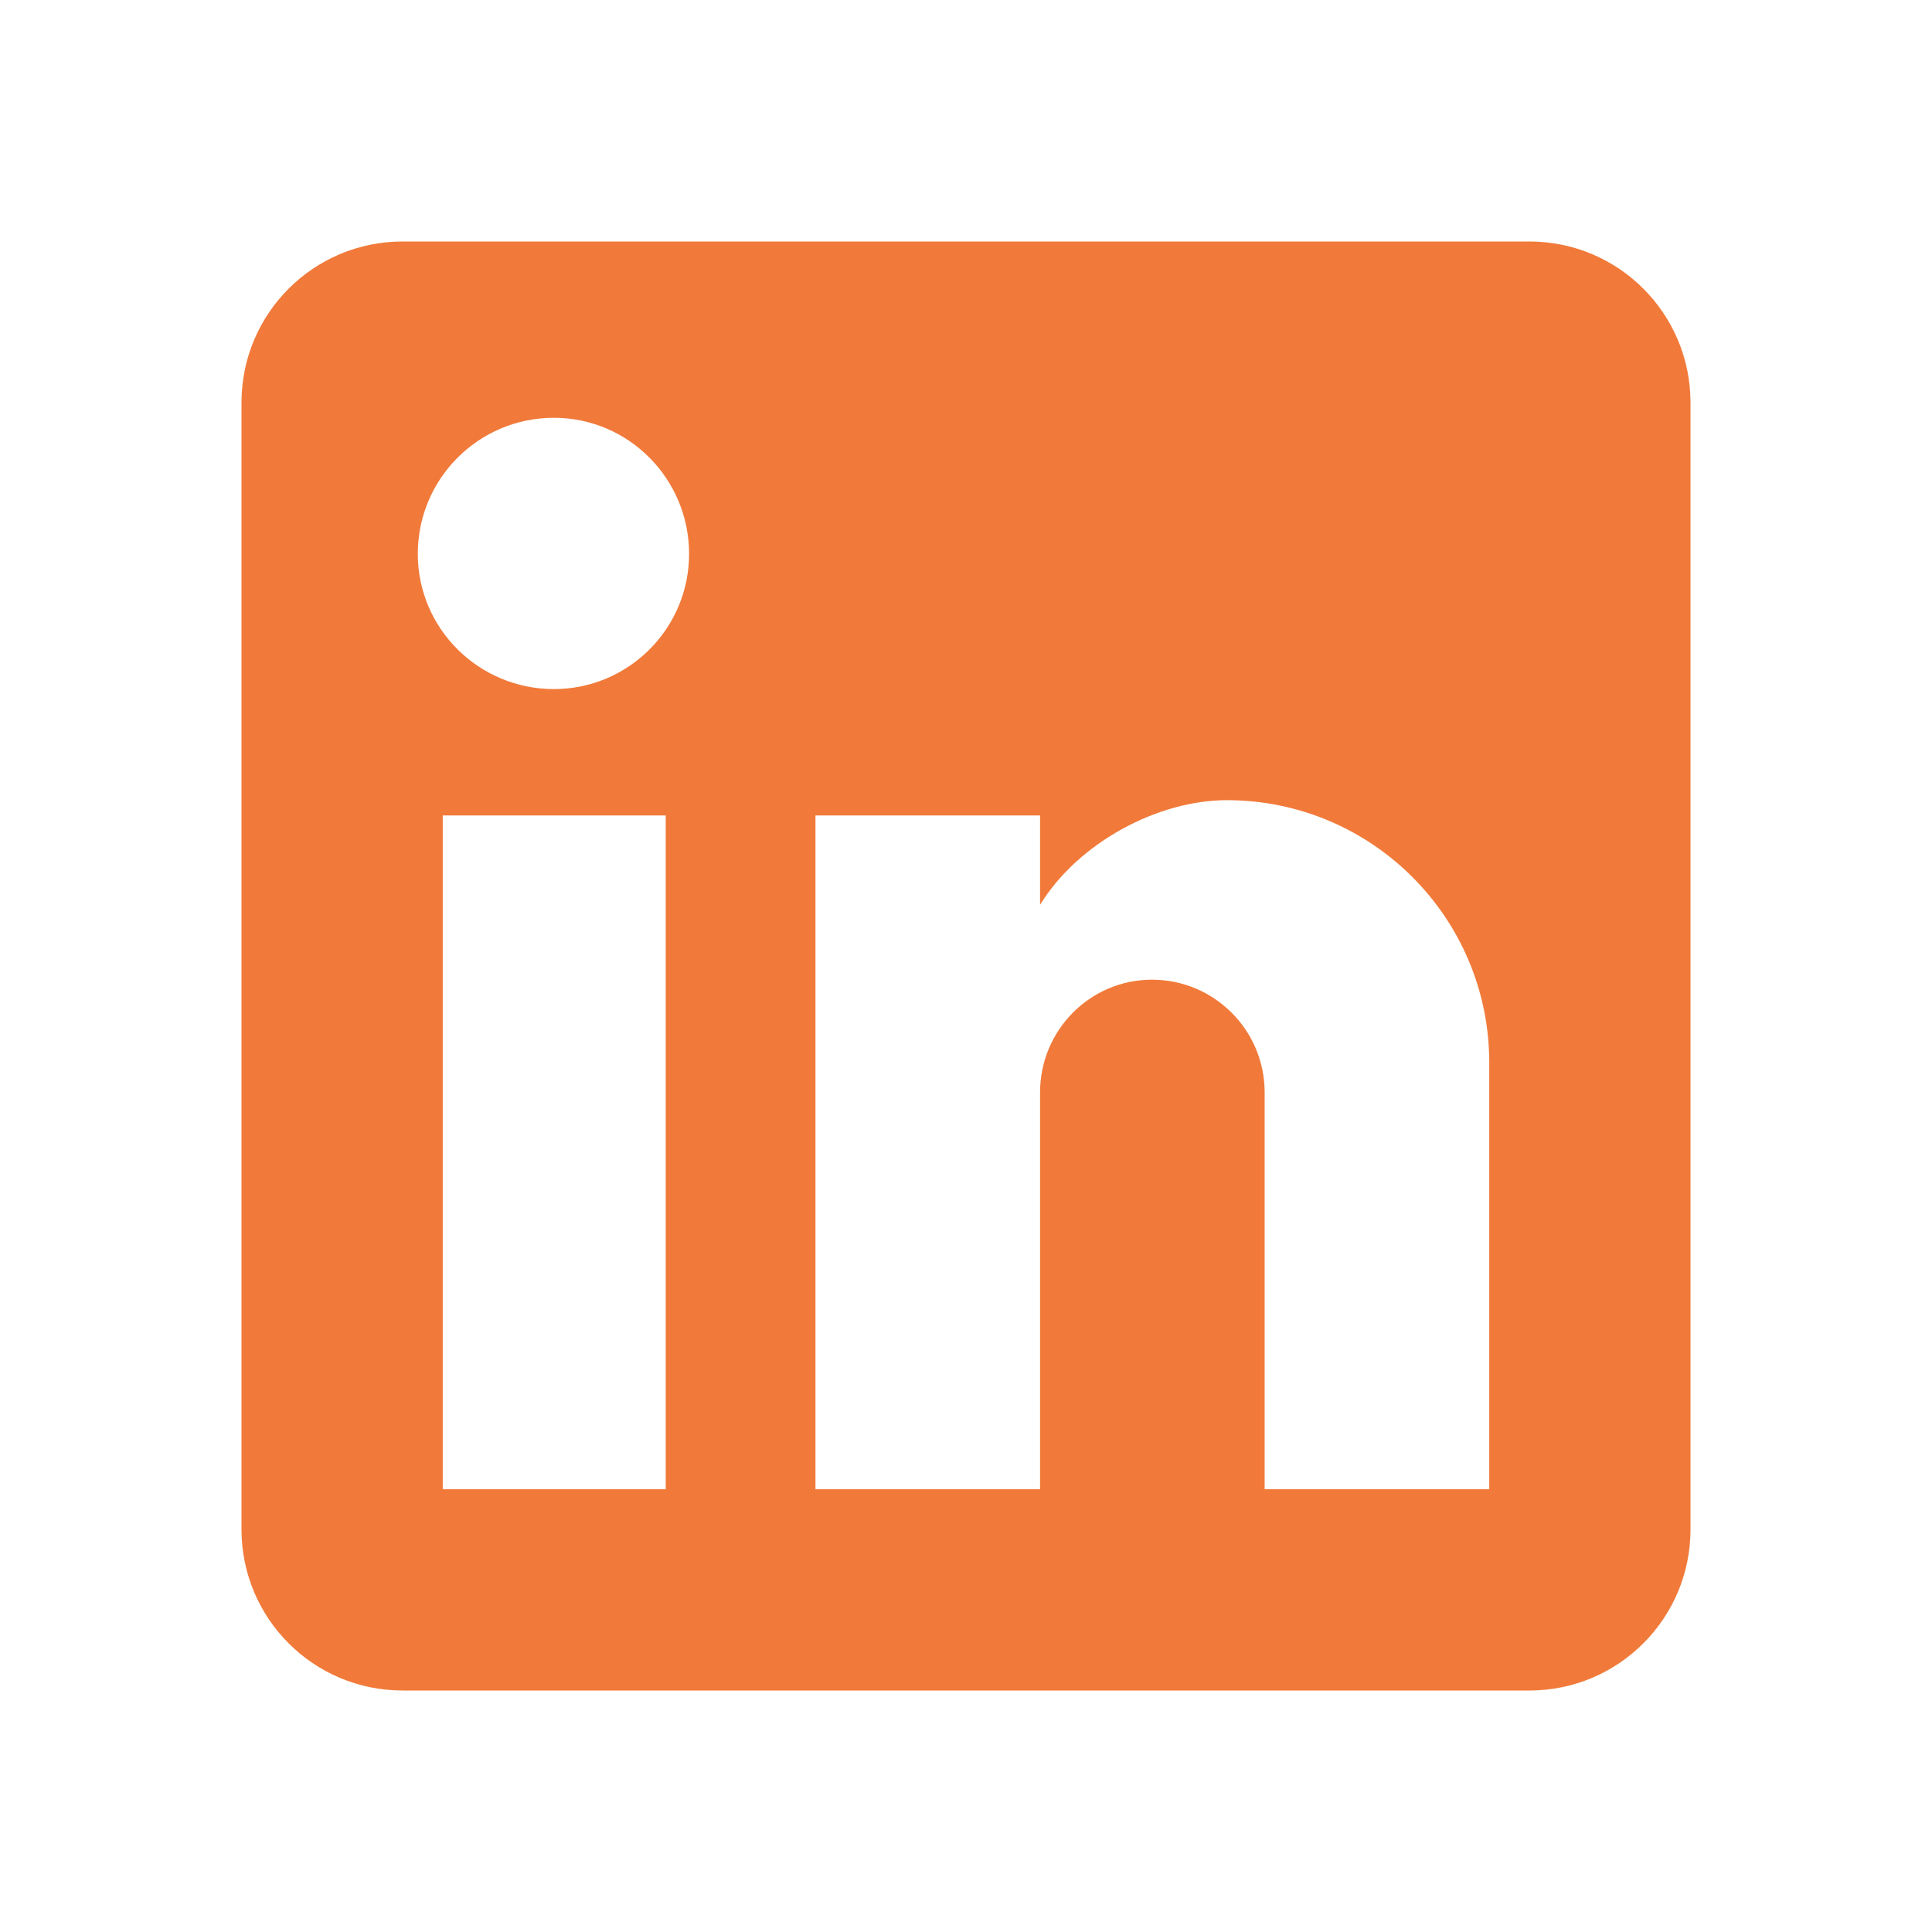
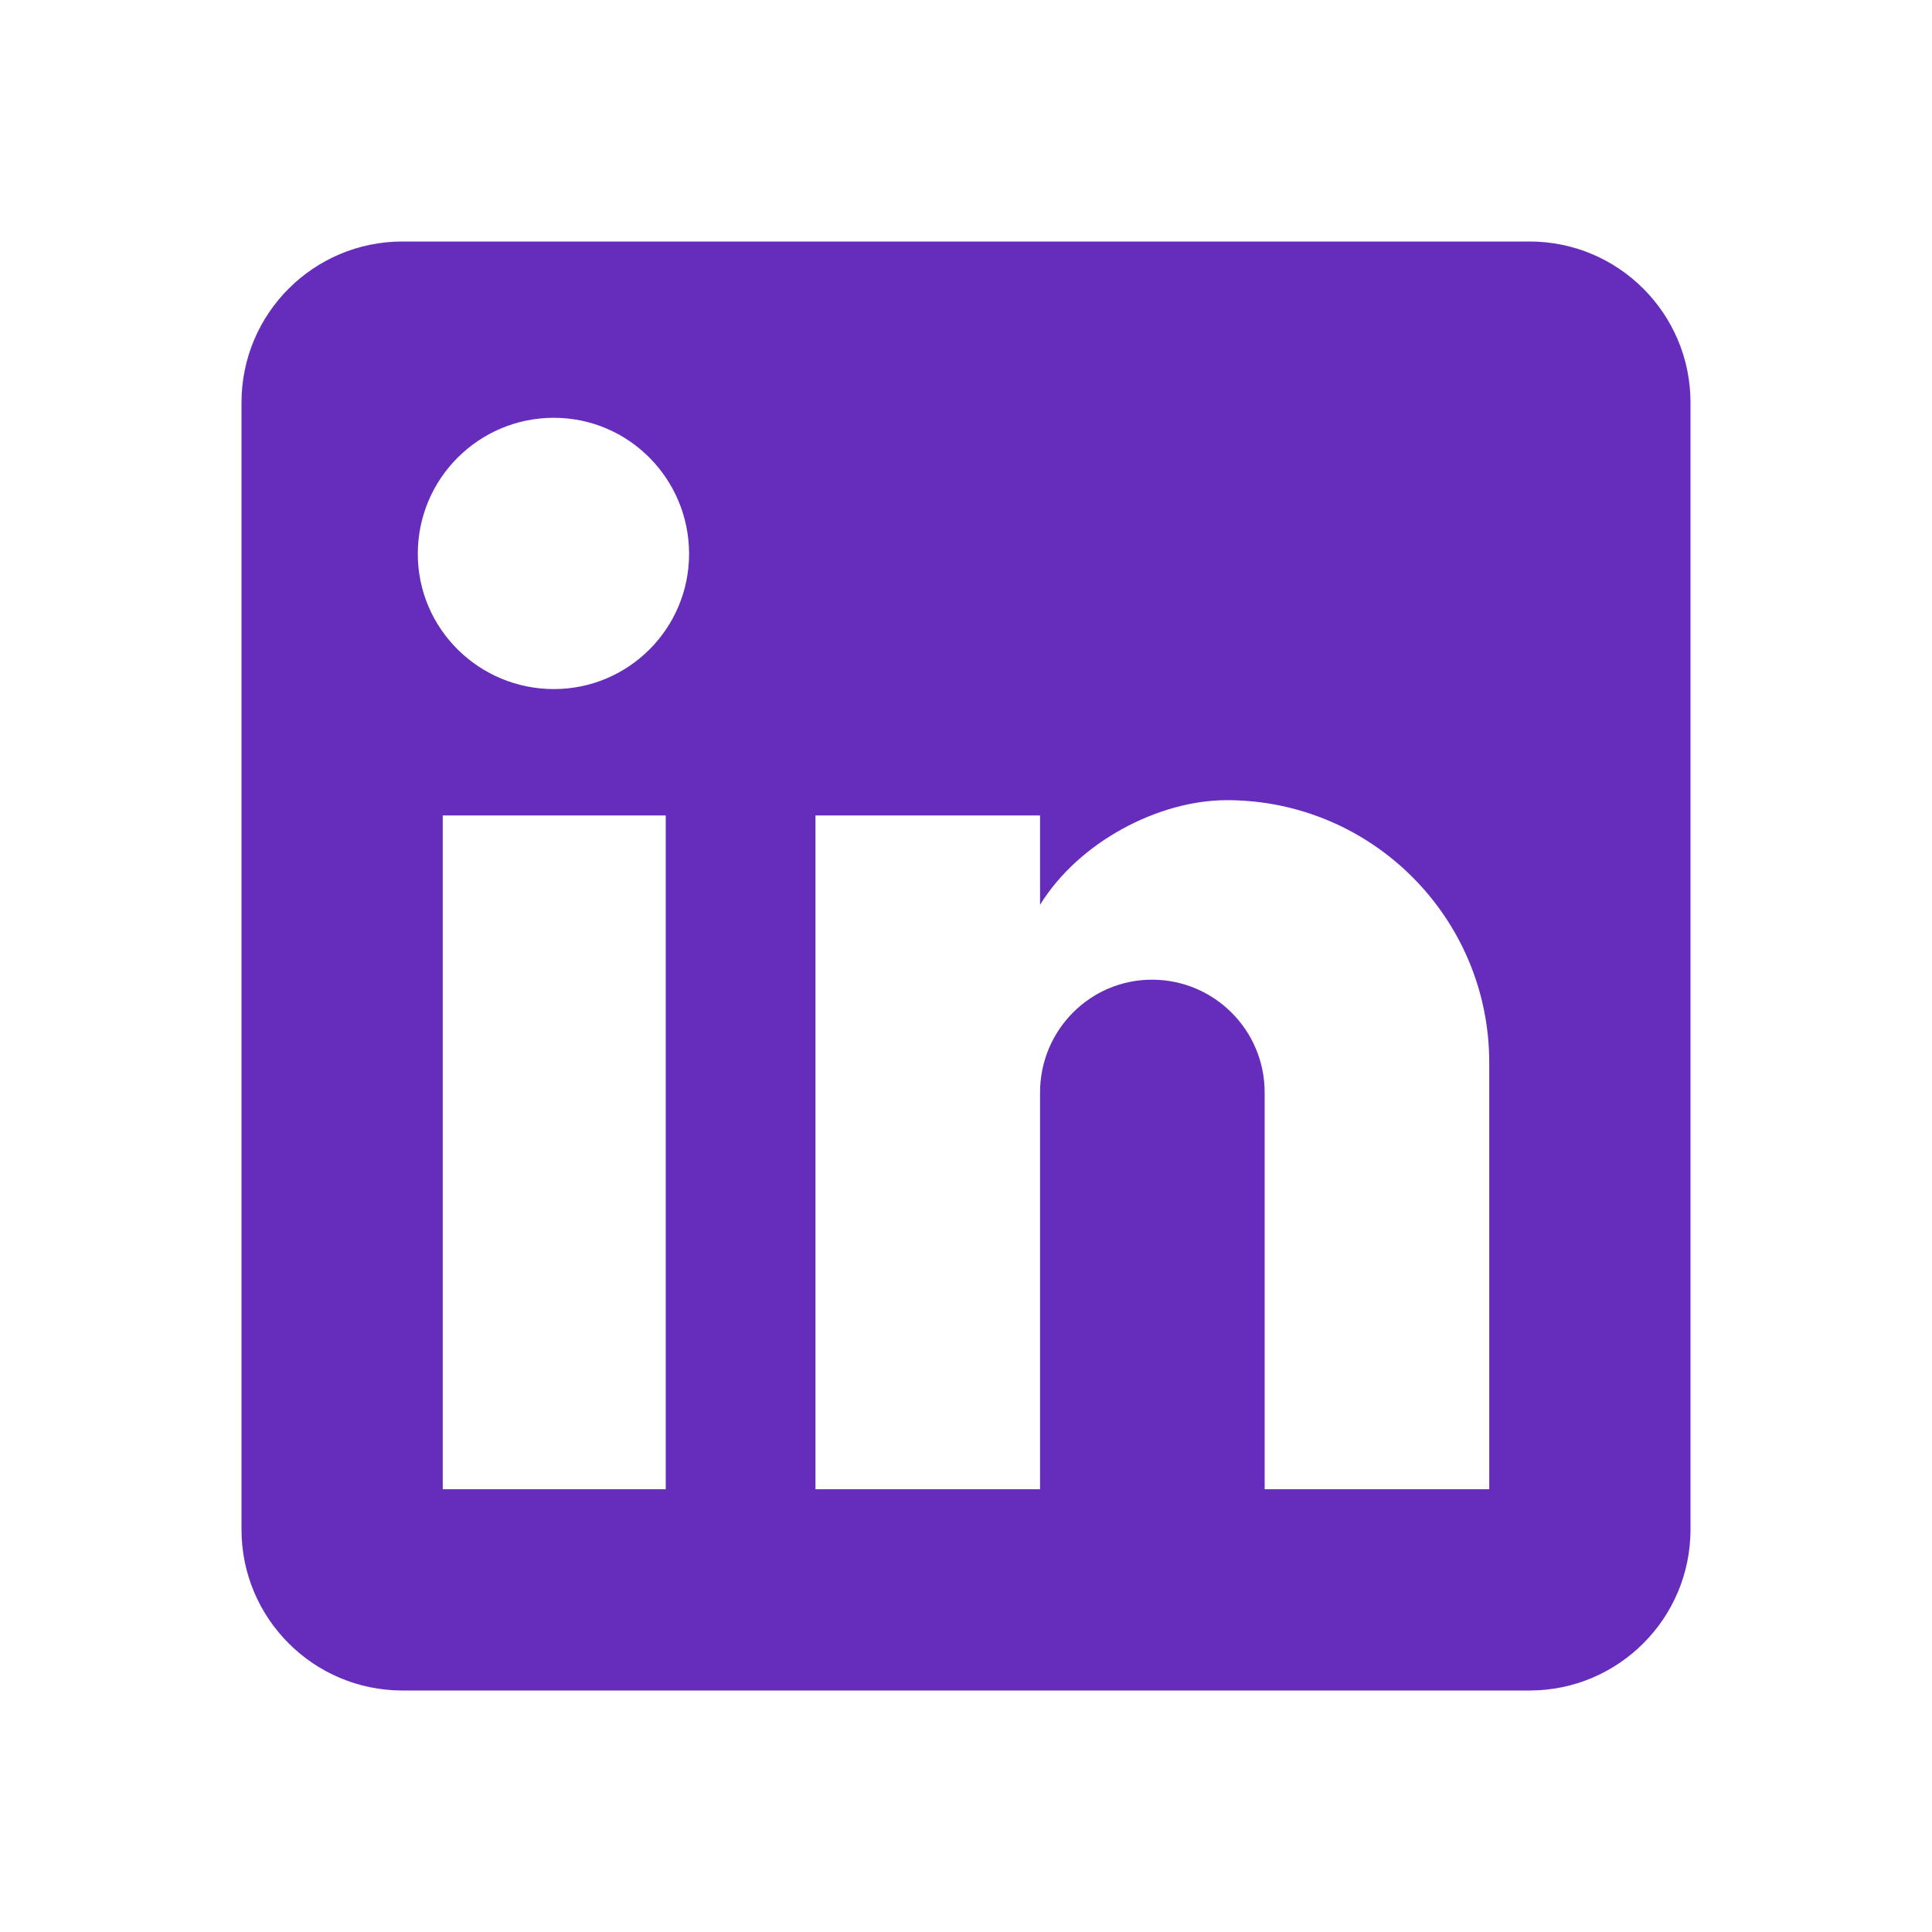
<svg xmlns="http://www.w3.org/2000/svg" width="32" height="32" viewBox="0 0 24 24">
-   <path fill="#f17a3a" d="M19 3a2 2 0 0 1 2 2v14a2 2 0 0 1-2 2H5a2 2 0 0 1-2-2V5a2 2 0 0 1 2-2h14m-.5 15.5v-5.3a3.26 3.26 0 0 0-3.26-3.26c-.85 0-1.84.52-2.32 1.3v-1.11h-2.79v8.37h2.79v-4.93c0-.77.62-1.4 1.39-1.4a1.4 1.4 0 0 1 1.4 1.4v4.93h2.79M6.88 8.56a1.68 1.68 0 0 0 1.68-1.68c0-.93-.75-1.69-1.68-1.69a1.69 1.69 0 0 0-1.69 1.69c0 .93.76 1.68 1.69 1.68m1.39 9.94v-8.37H5.5v8.37h2.77Z" />
+   <path fill="#662dbc" d="M19 3a2 2 0 0 1 2 2v14a2 2 0 0 1-2 2H5a2 2 0 0 1-2-2V5a2 2 0 0 1 2-2h14m-.5 15.5v-5.3a3.26 3.26 0 0 0-3.26-3.26c-.85 0-1.84.52-2.32 1.3v-1.11h-2.79v8.37h2.79v-4.93c0-.77.62-1.4 1.39-1.4a1.4 1.4 0 0 1 1.4 1.4v4.93h2.79M6.88 8.56a1.68 1.68 0 0 0 1.68-1.68c0-.93-.75-1.69-1.68-1.69a1.69 1.69 0 0 0-1.69 1.69c0 .93.76 1.68 1.69 1.68m1.39 9.94v-8.37H5.5v8.37h2.77Z" />
</svg>
